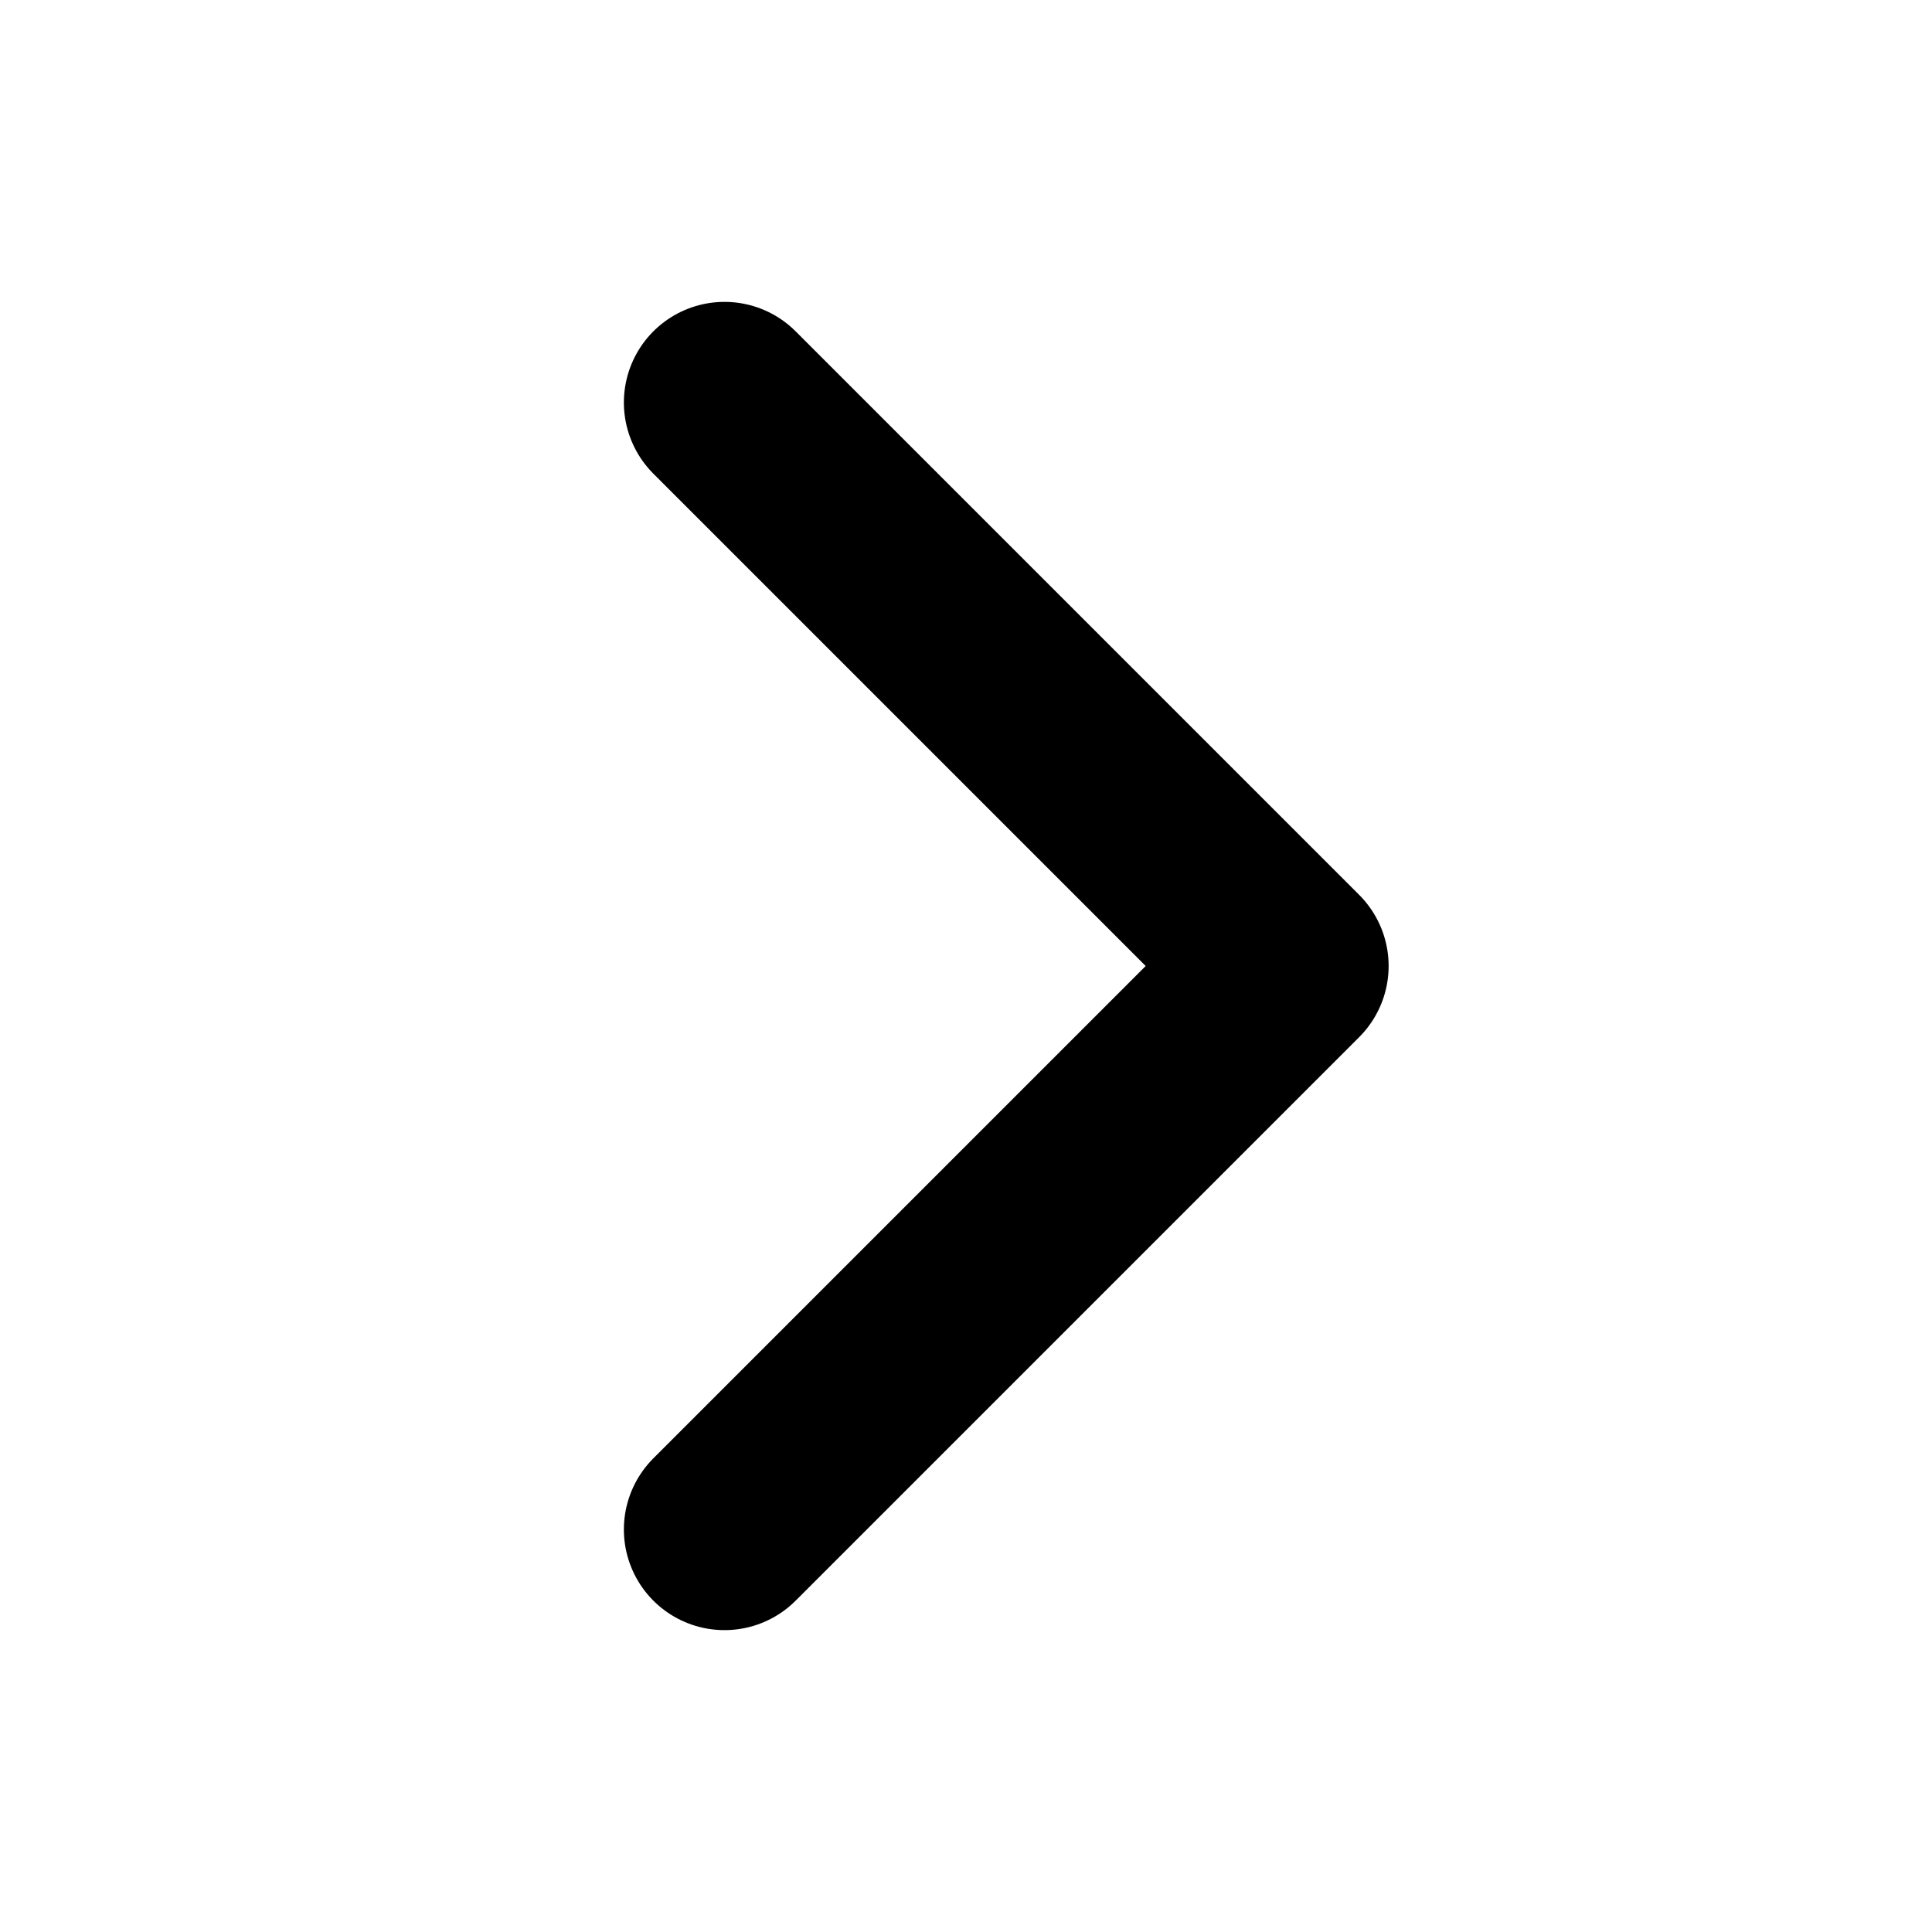
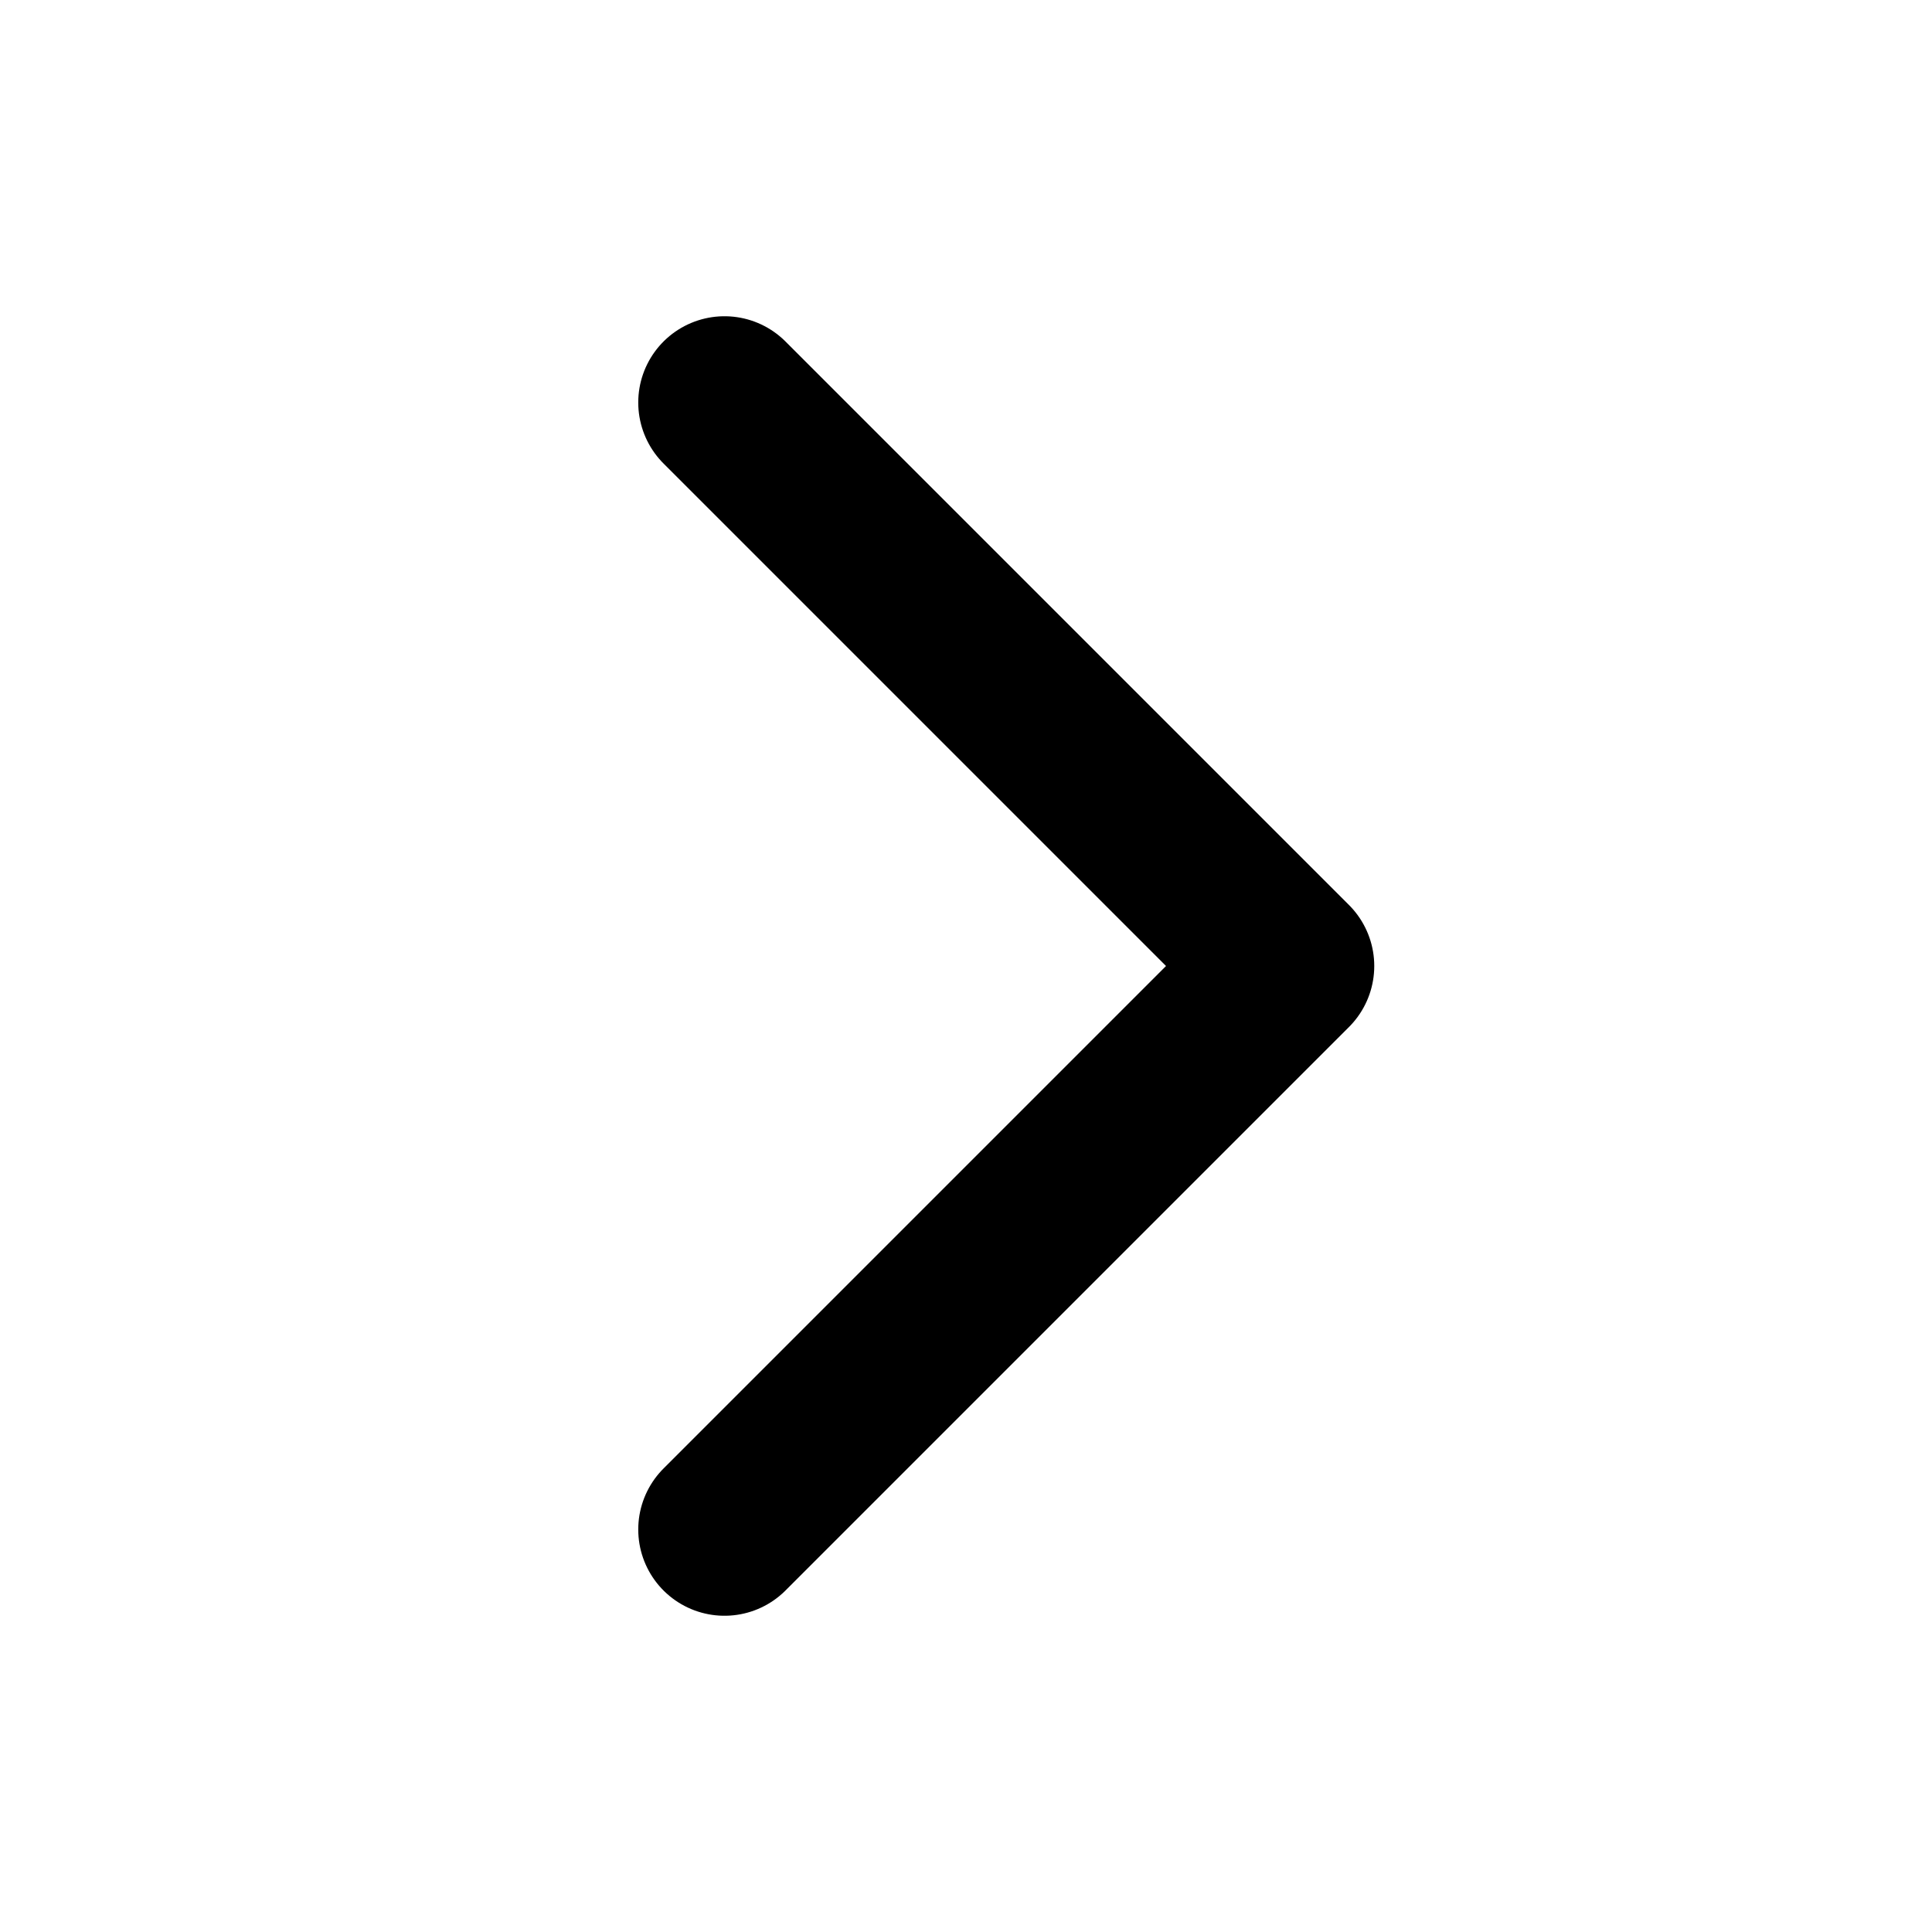
- <svg xmlns="http://www.w3.org/2000/svg" width="24" height="24" viewBox="0 0 24 24" fill="none" stroke="currentColor" stroke-width="2.5" stroke-linecap="round" stroke-linejoin="round">
+ <svg xmlns="http://www.w3.org/2000/svg" width="28" height="28" viewBox="0 0 24 24" fill="none" stroke="currentColor" stroke-width="2.143" stroke-linecap="round" stroke-linejoin="round">
  <path d="M9 5l7 7-7 7" />
</svg>
